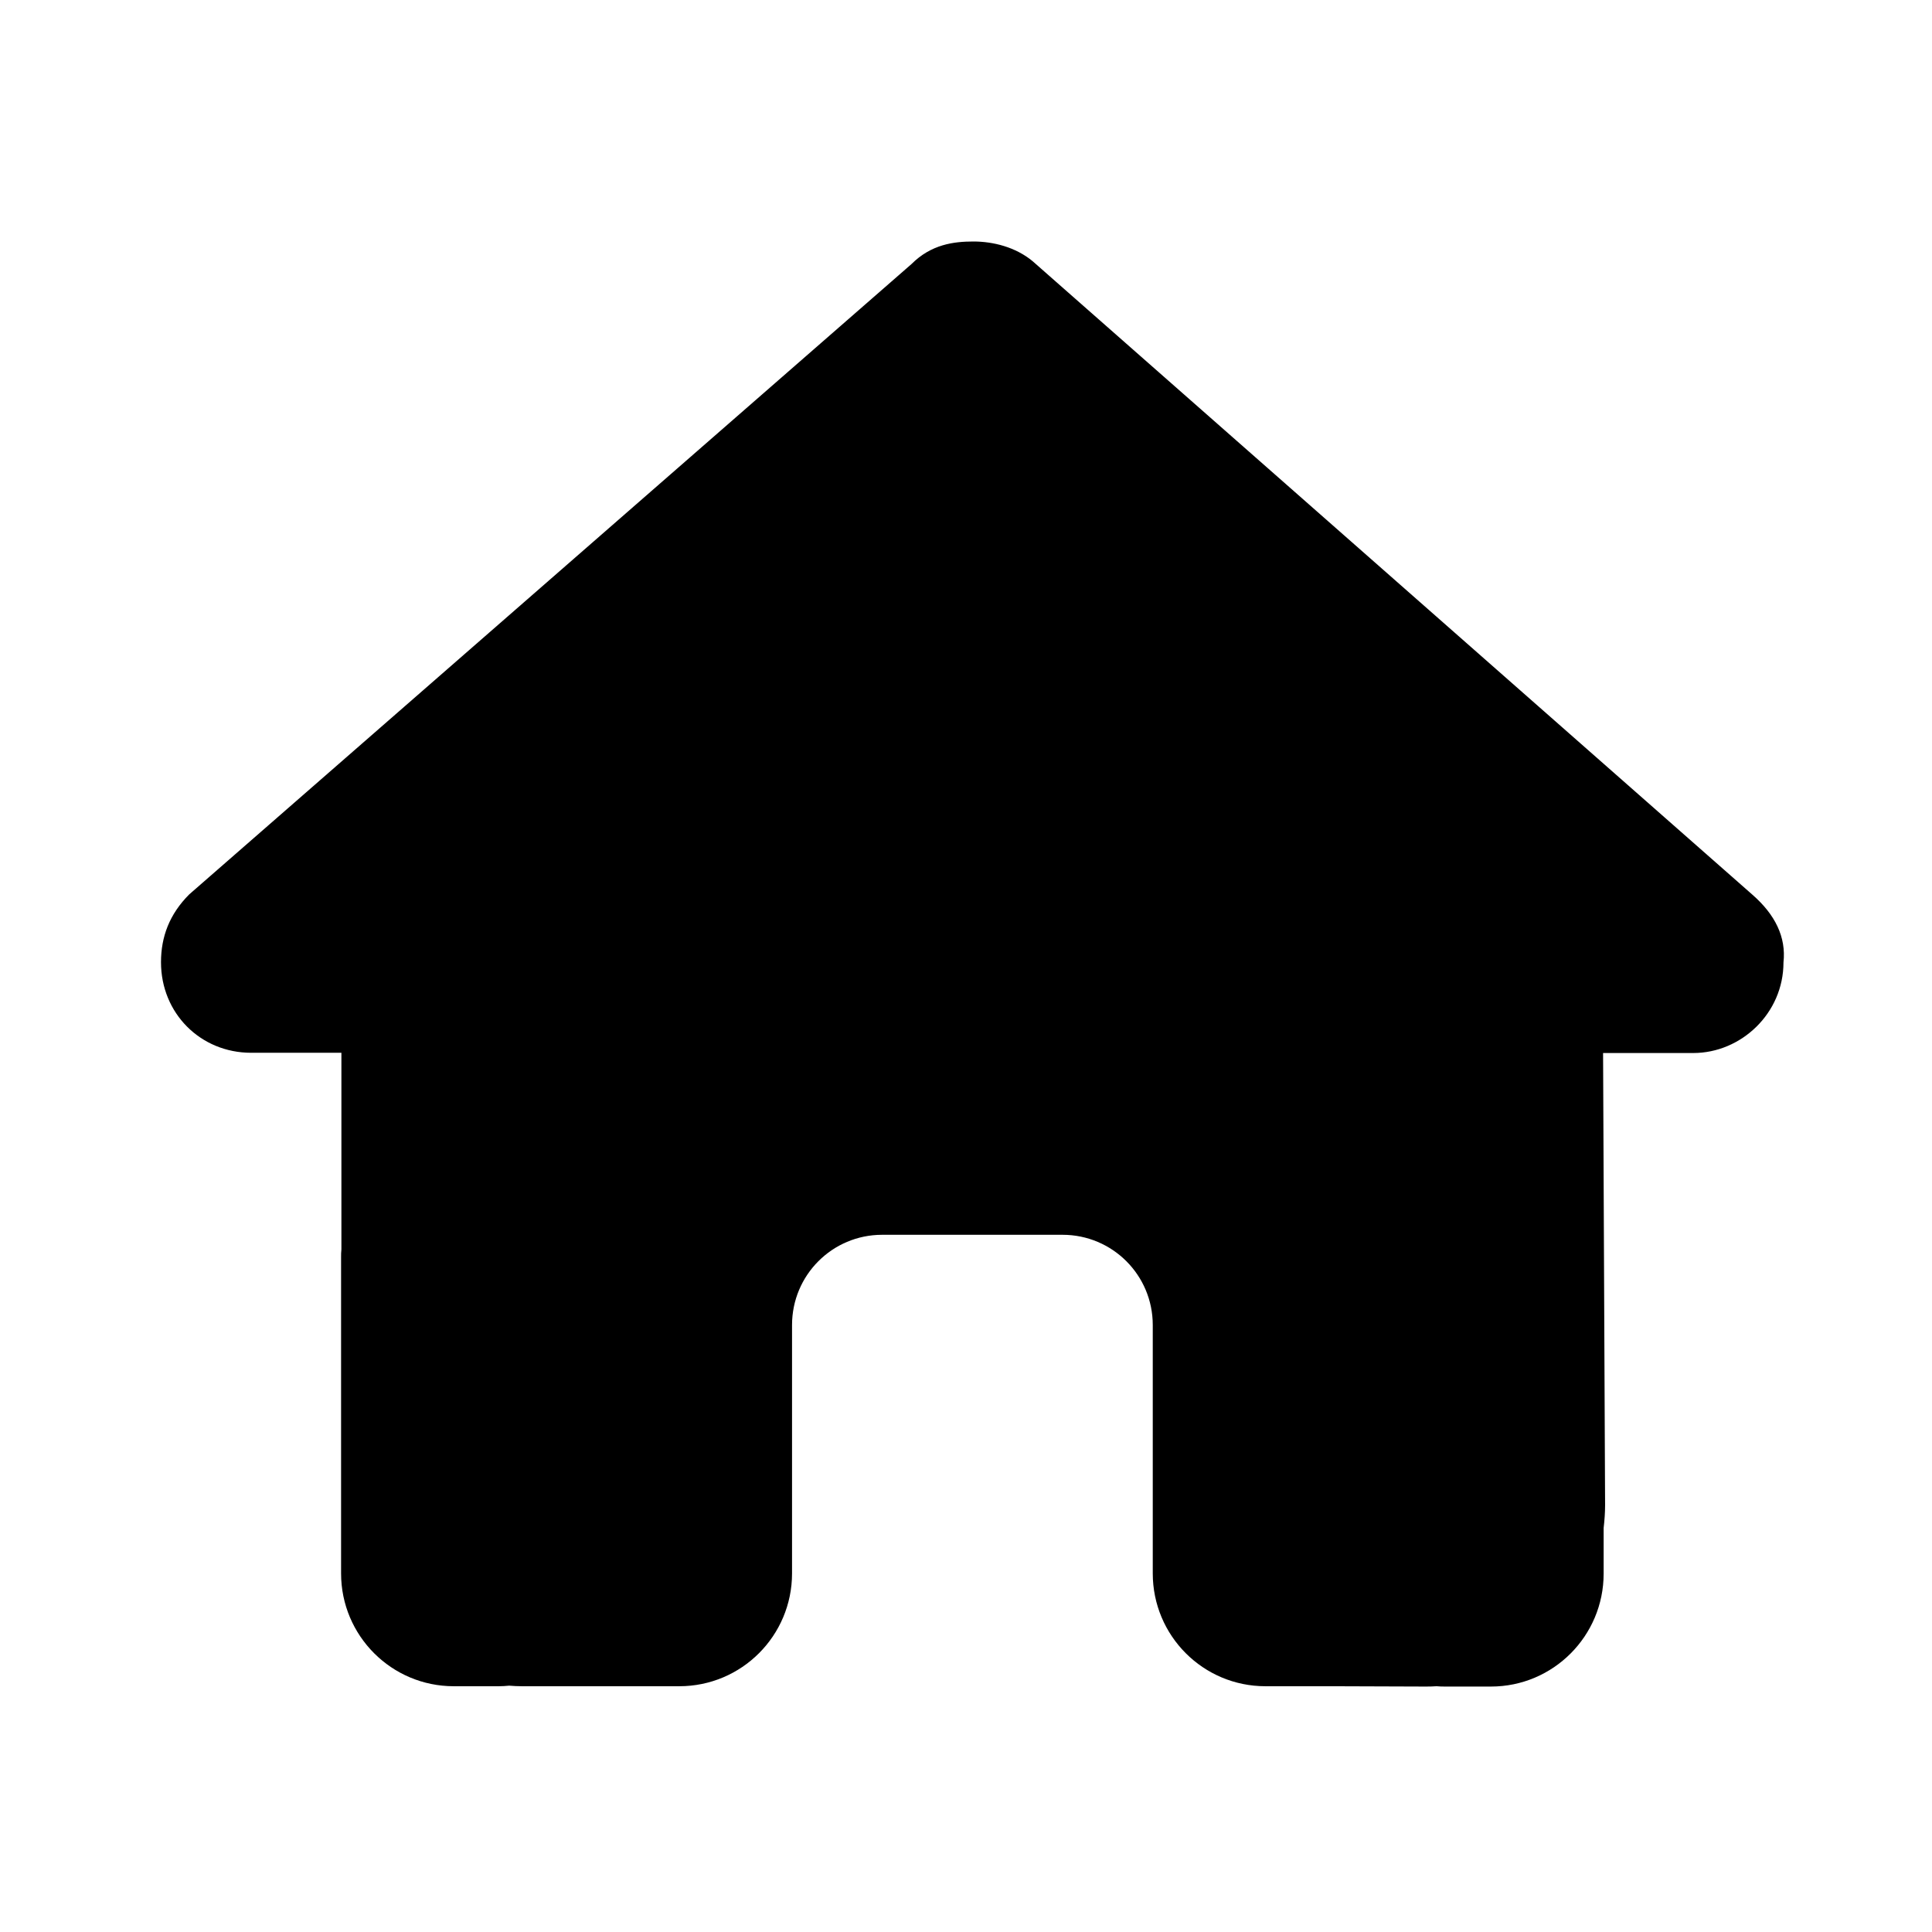
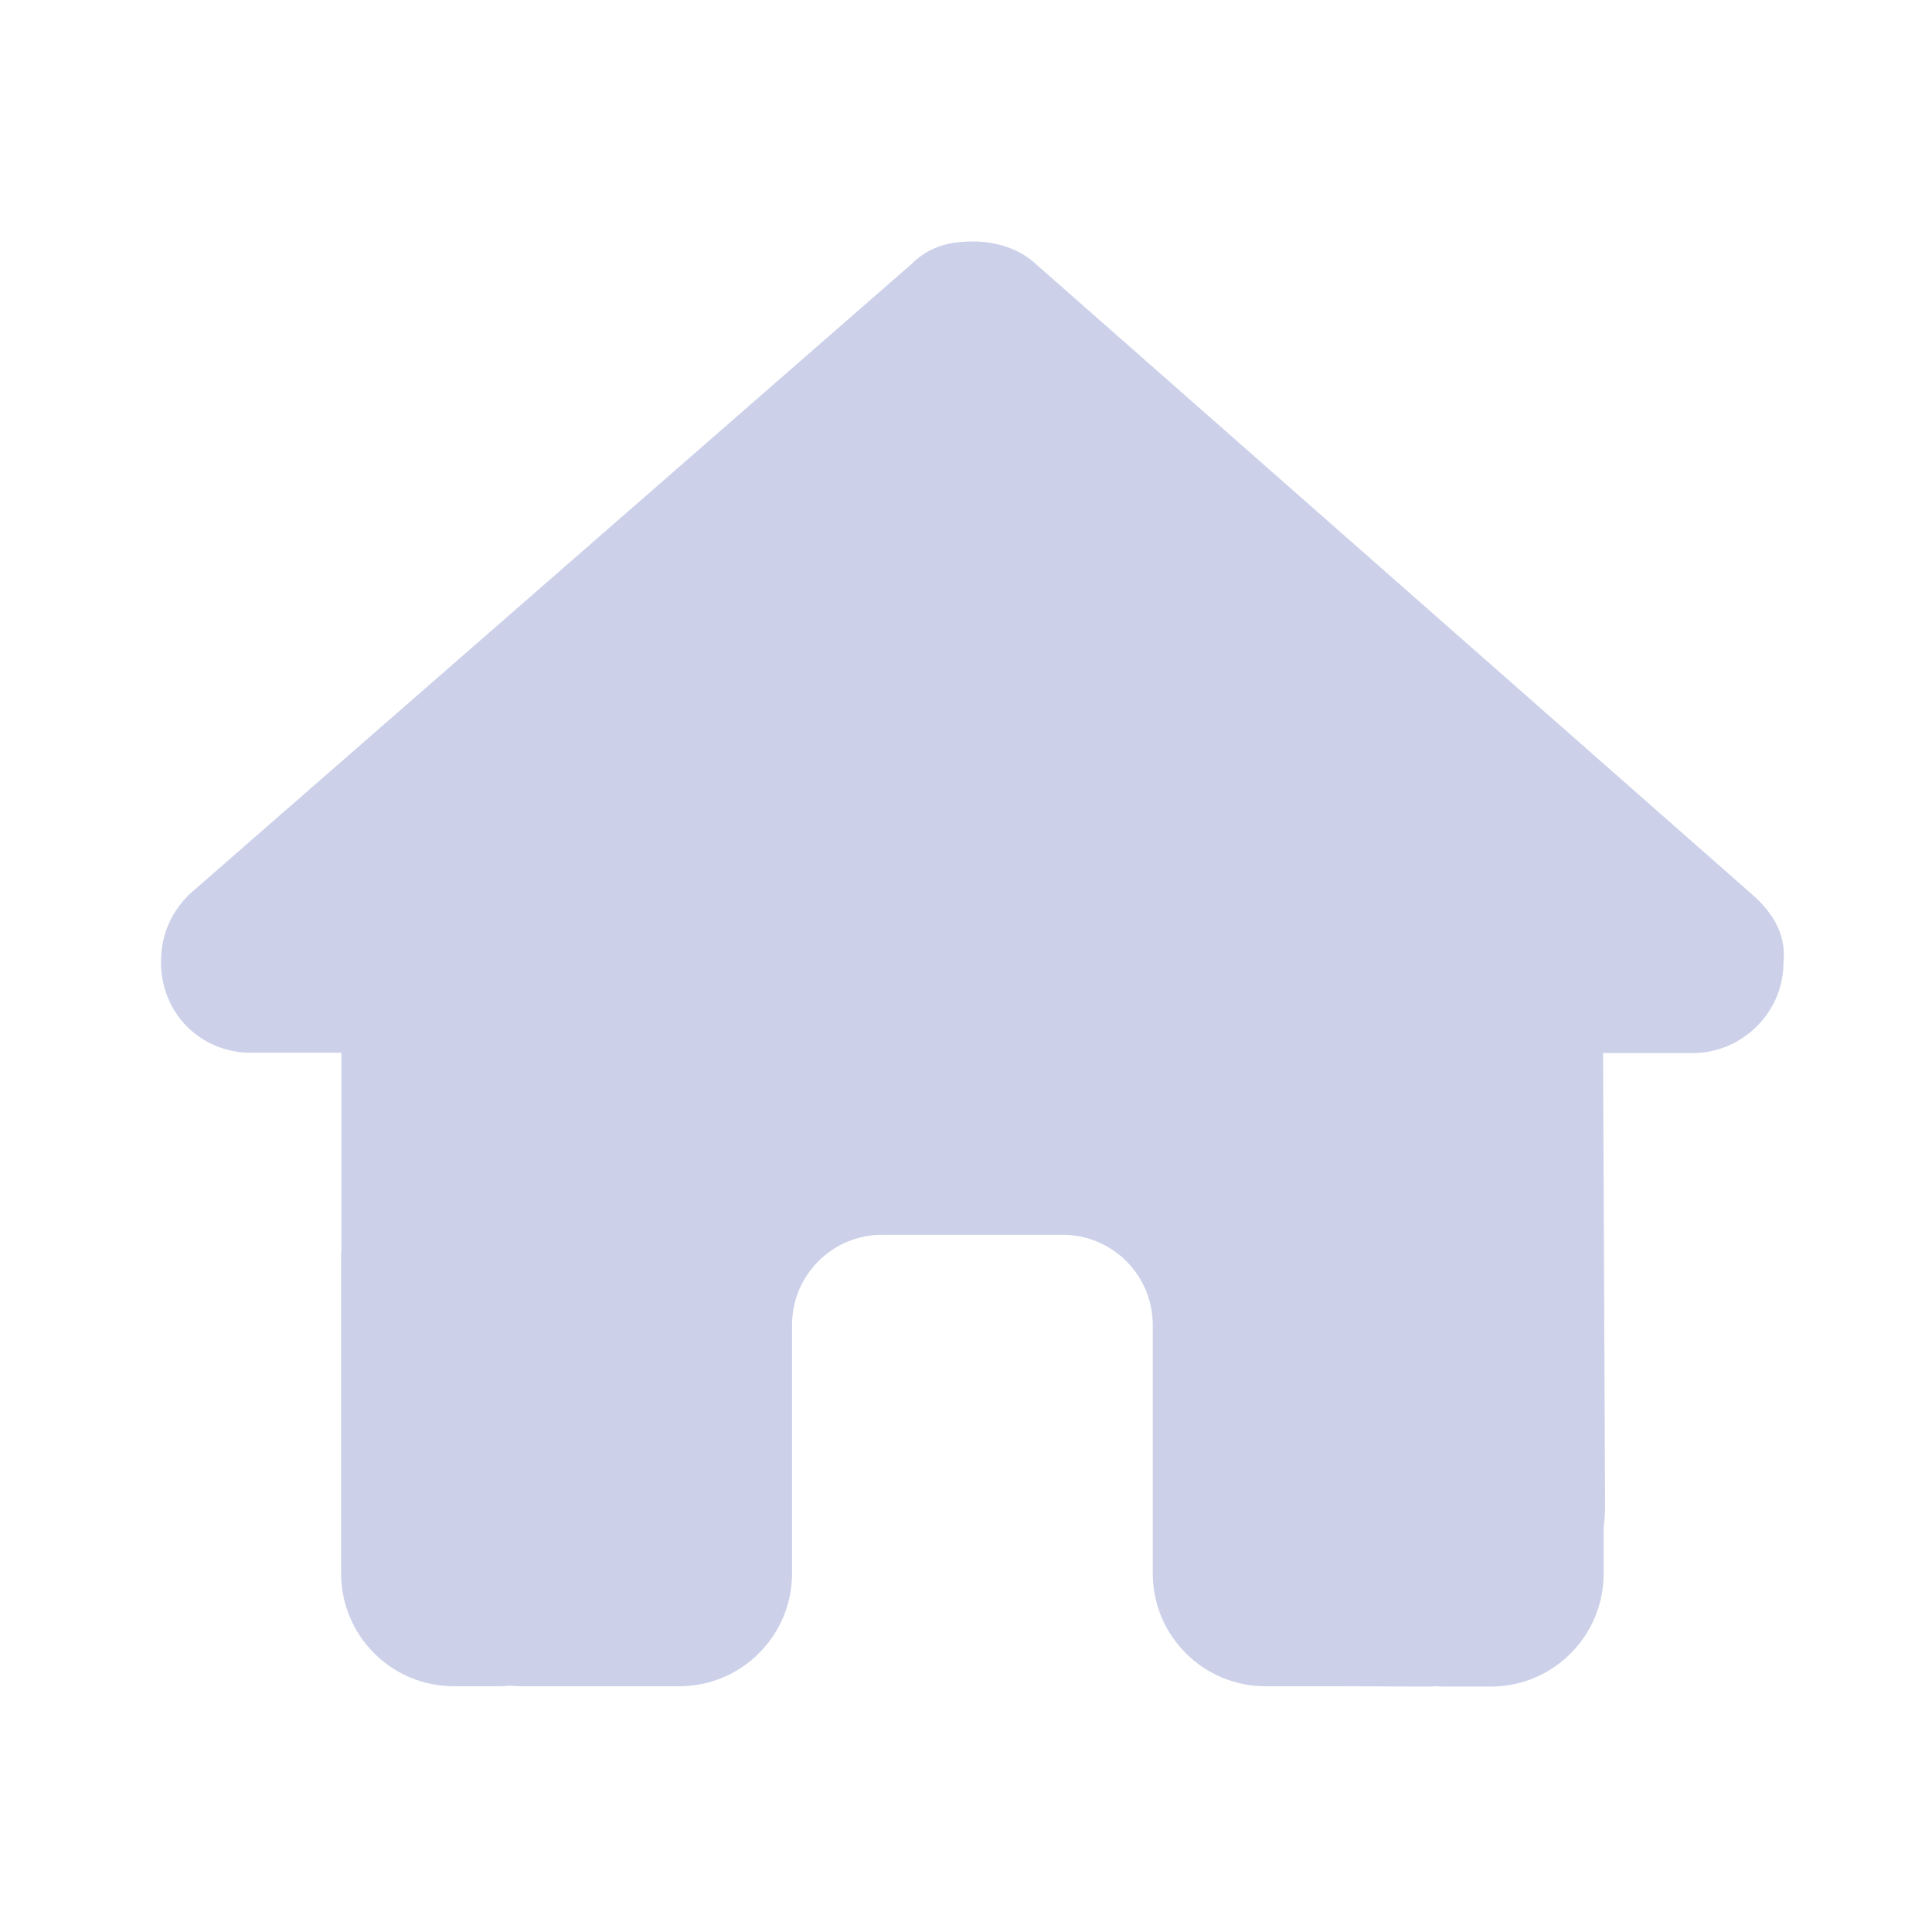
<svg xmlns="http://www.w3.org/2000/svg" width="24" height="24" viewBox="0 0 24 24" fill="none">
-   <path d="M22.155 11.956C22.155 12.587 21.63 13.081 21.034 13.081H19.914L19.939 18.697C19.939 18.791 19.932 18.886 19.921 18.981V19.548C19.921 20.323 19.294 20.951 18.521 20.951H17.961C17.922 20.951 17.884 20.951 17.845 20.947C17.796 20.951 17.747 20.951 17.698 20.951L16.56 20.947H15.72C14.946 20.947 14.32 20.32 14.32 19.545V18.704V16.46C14.32 15.84 13.819 15.339 13.199 15.339H10.959C10.339 15.339 9.839 15.84 9.839 16.46V18.704V19.545C9.839 20.32 9.212 20.947 8.438 20.947H7.598H6.481C6.429 20.947 6.376 20.944 6.324 20.94C6.282 20.944 6.24 20.947 6.198 20.947H5.637C4.864 20.947 4.237 20.32 4.237 19.545V15.619C4.237 15.588 4.237 15.552 4.241 15.521V13.078H3.12C2.49 13.078 2 12.587 2 11.953C2 11.637 2.105 11.357 2.35 11.111L11.323 3.28C11.568 3.035 11.848 3 12.093 3C12.338 3 12.618 3.07 12.828 3.245L21.77 11.115C22.05 11.36 22.19 11.64 22.155 11.956Z" fill="currentColor" />
+   <path d="M22.155 11.956C22.155 12.587 21.63 13.081 21.034 13.081H19.914L19.939 18.697C19.939 18.791 19.932 18.886 19.921 18.981V19.548C19.921 20.323 19.294 20.951 18.521 20.951H17.961C17.922 20.951 17.884 20.951 17.845 20.947C17.796 20.951 17.747 20.951 17.698 20.951L16.56 20.947H15.72C14.946 20.947 14.32 20.32 14.32 19.545V18.704V16.46C14.32 15.84 13.819 15.339 13.199 15.339H10.959C10.339 15.339 9.839 15.84 9.839 16.46V18.704V19.545C9.839 20.32 9.212 20.947 8.438 20.947H7.598H6.481C6.429 20.947 6.376 20.944 6.324 20.94C6.282 20.944 6.24 20.947 6.198 20.947H5.637C4.864 20.947 4.237 20.32 4.237 19.545V15.619C4.237 15.588 4.237 15.552 4.241 15.521V13.078H3.12C2.49 13.078 2 12.587 2 11.953C2 11.637 2.105 11.357 2.35 11.111L11.323 3.28C11.568 3.035 11.848 3 12.093 3C12.338 3 12.618 3.07 12.828 3.245L21.77 11.115C22.05 11.36 22.19 11.64 22.155 11.956Z" fill="#CCD1E9" />
</svg>
